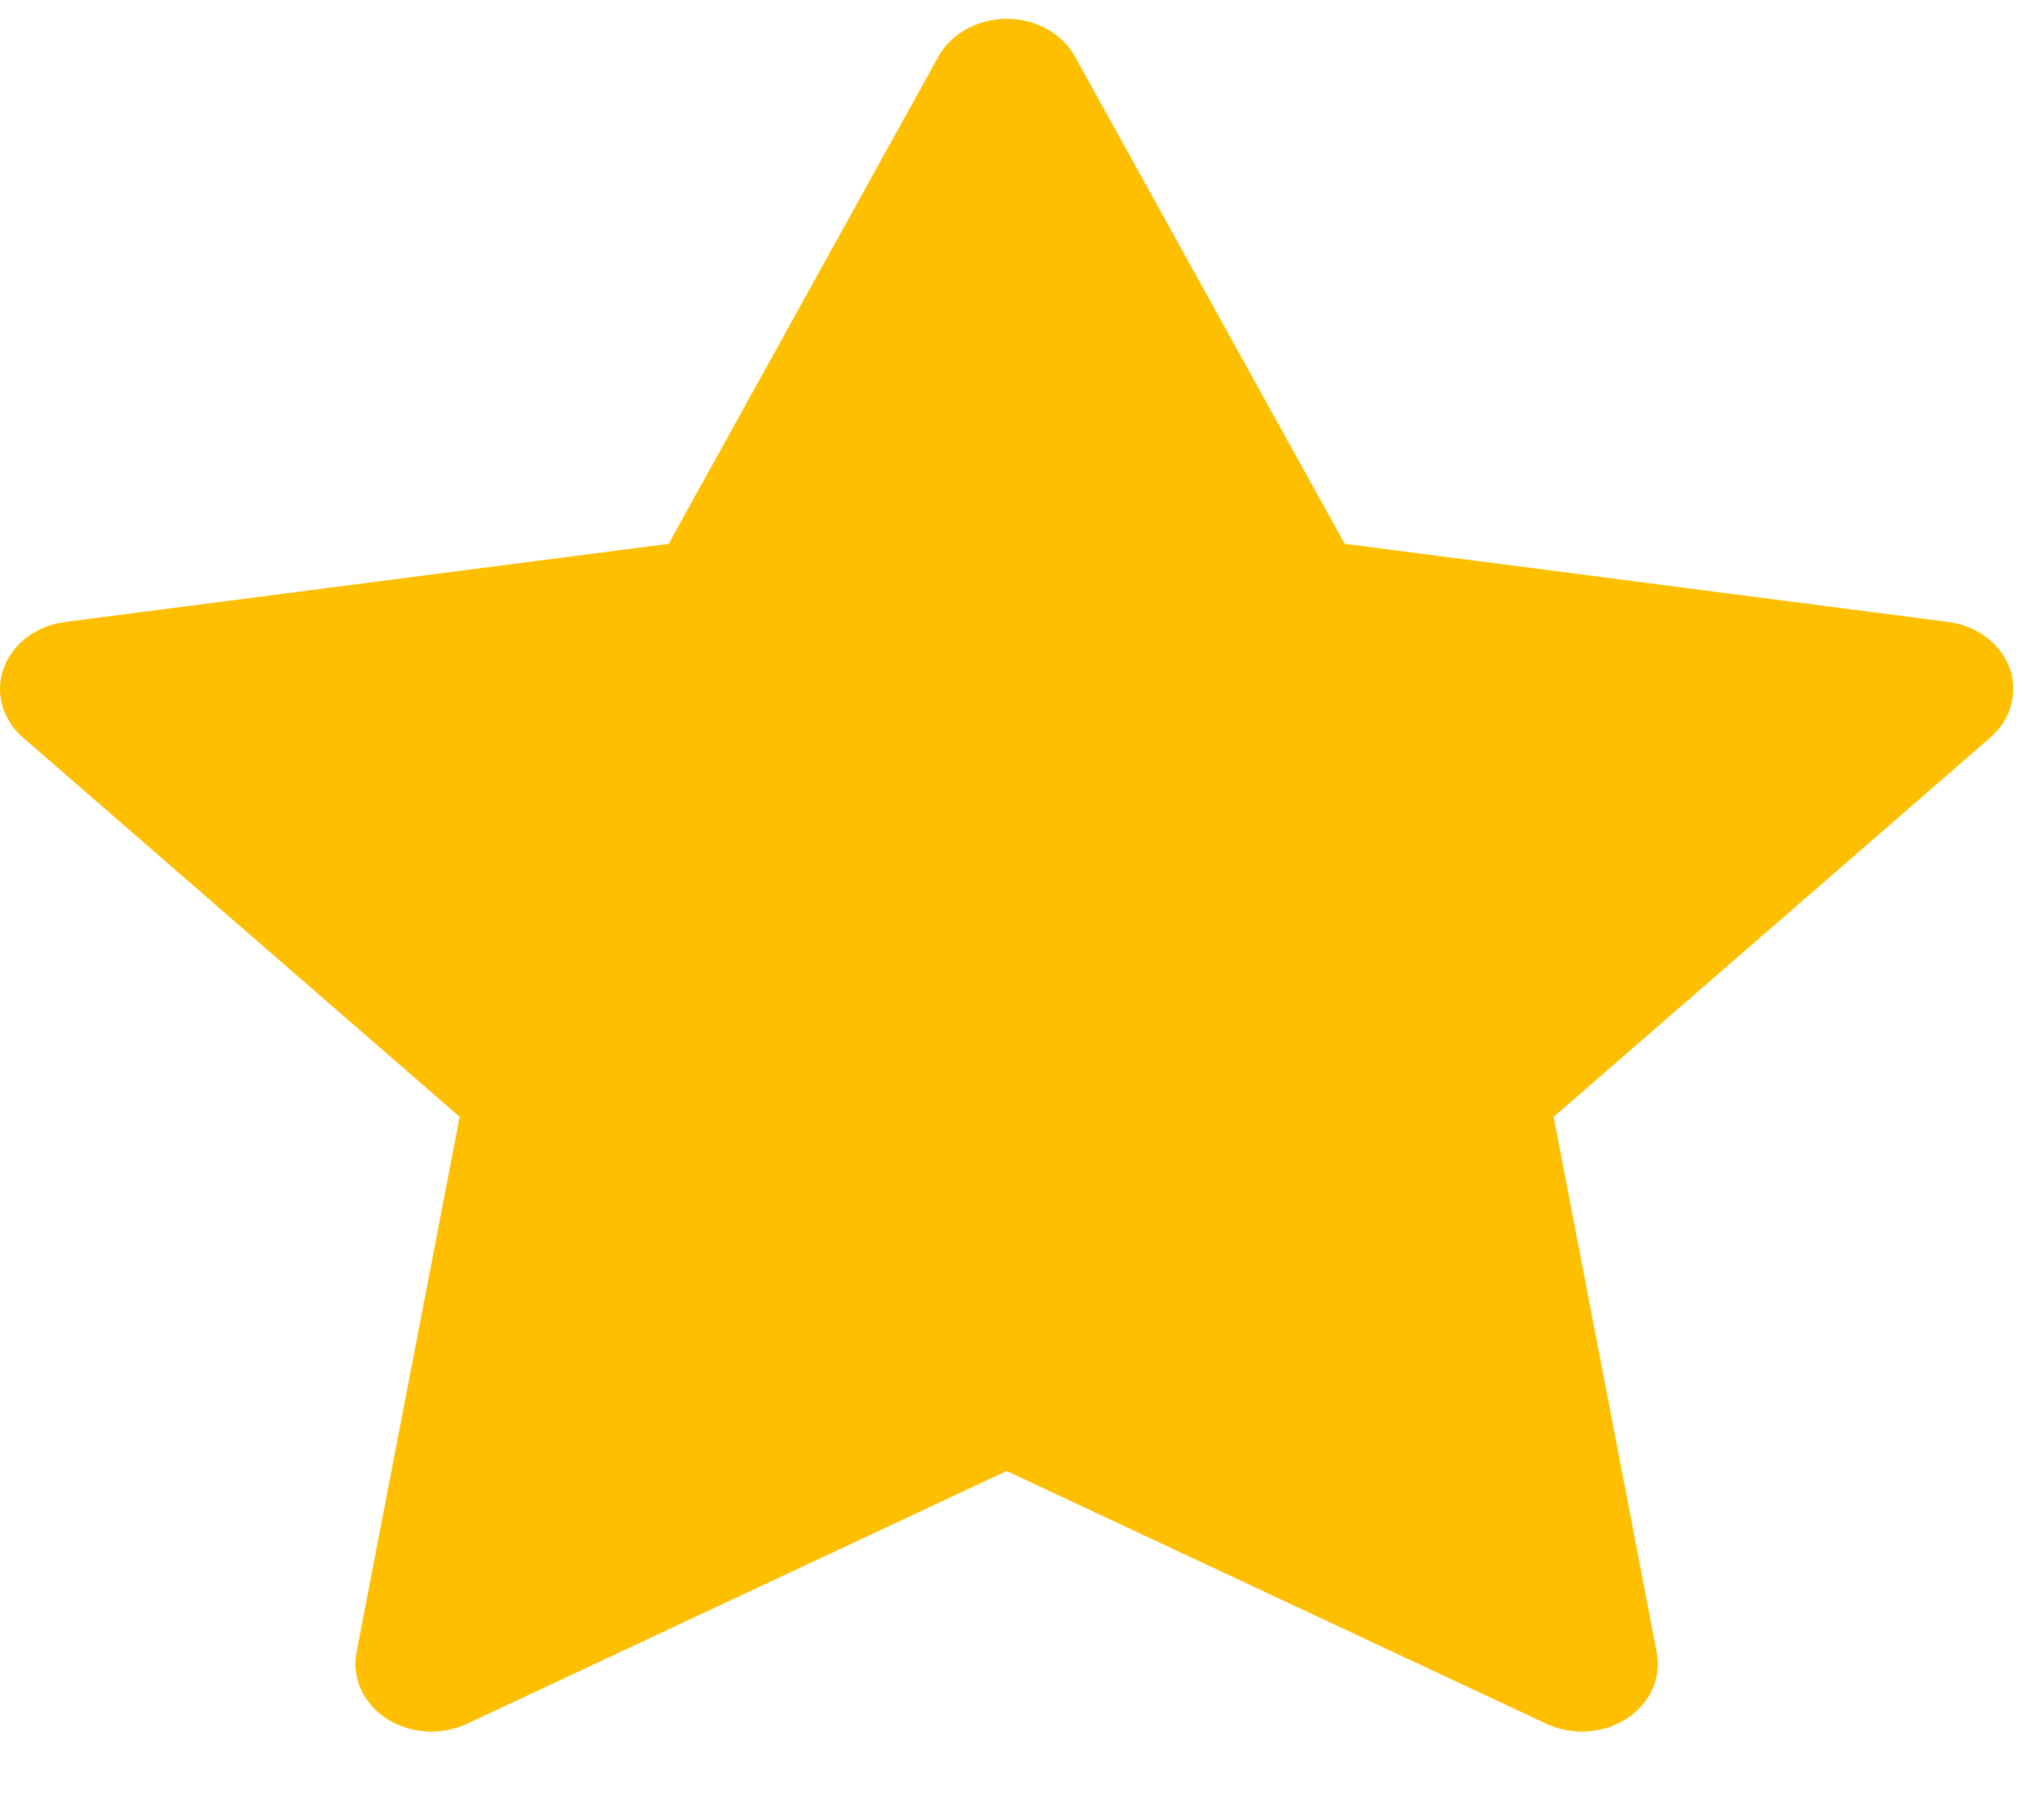
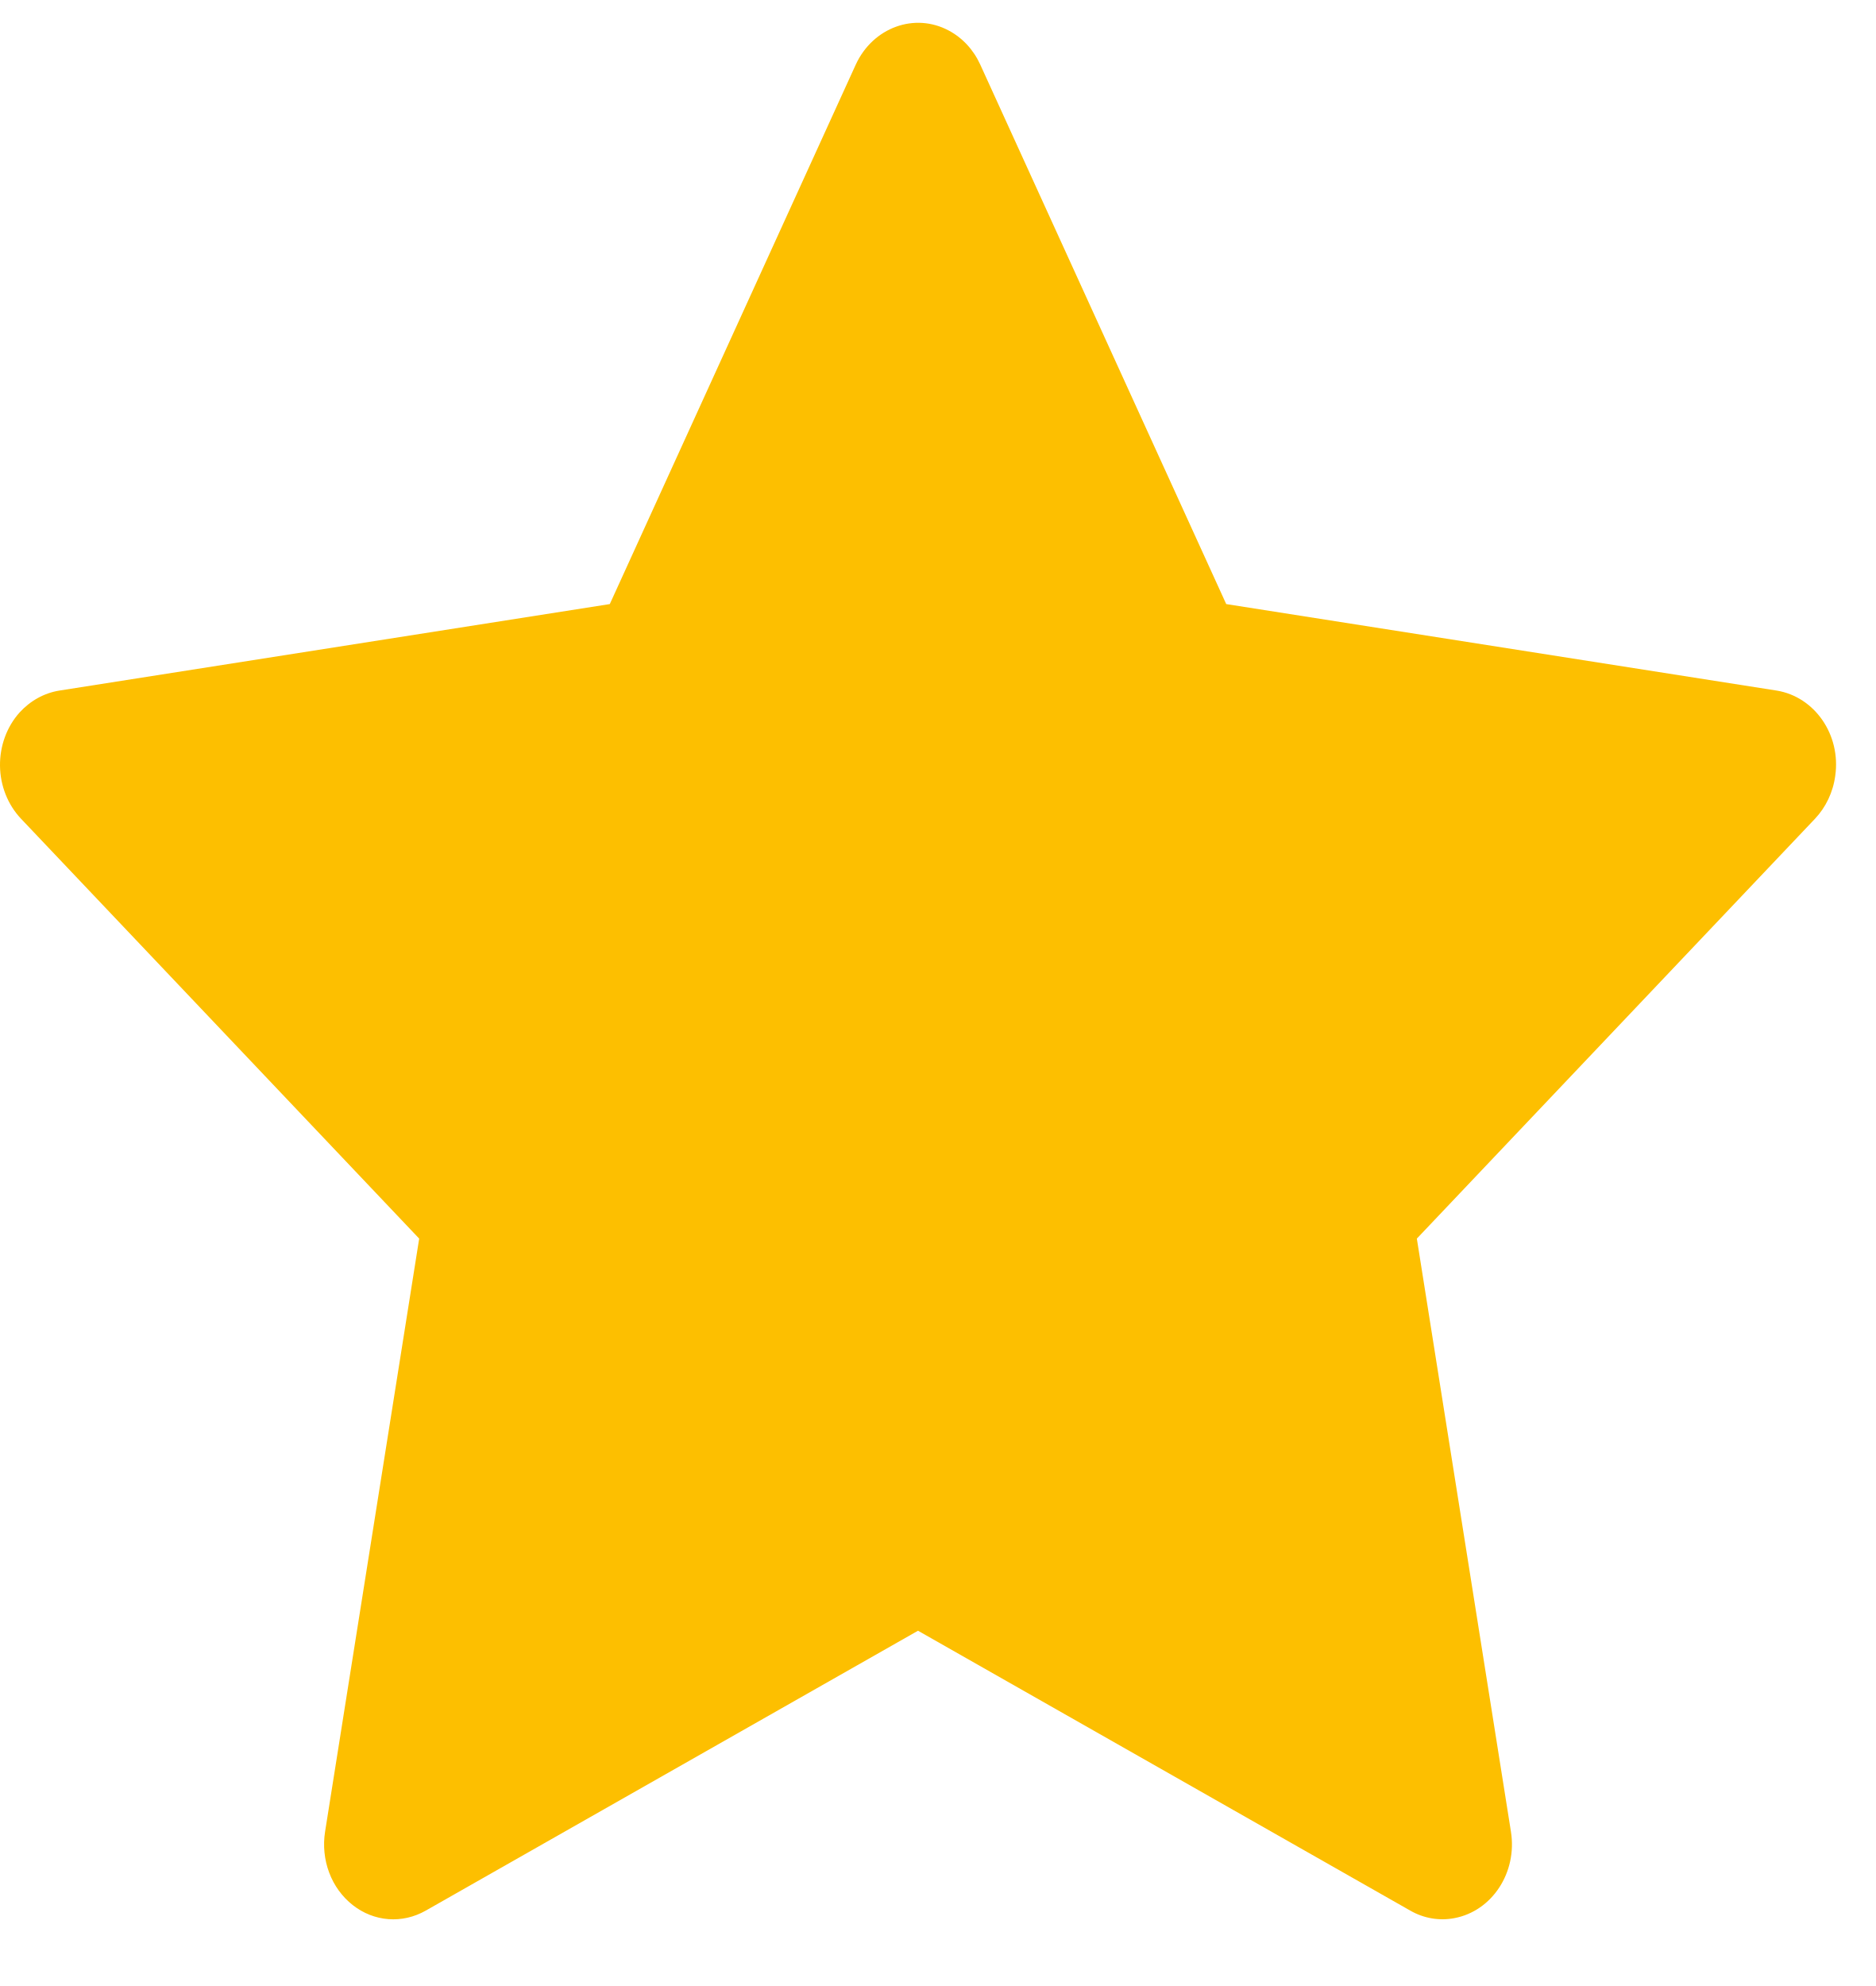
- <svg xmlns="http://www.w3.org/2000/svg" width="19" height="17" viewBox="0 0 19 17" fill="none">
-   <path d="M18.199 5.81L12.561 5.08L10.041 0.528C9.972 0.403 9.859 0.302 9.719 0.241C9.368 0.087 8.942 0.215 8.766 0.528L6.246 5.08L0.608 5.81C0.453 5.83 0.31 5.895 0.202 5.994C0.07 6.114 -0.002 6.276 6.24985e-05 6.444C0.003 6.612 0.08 6.773 0.215 6.89L4.294 10.433L3.33 15.436C3.308 15.552 3.322 15.672 3.372 15.781C3.422 15.891 3.505 15.986 3.612 16.055C3.72 16.125 3.847 16.166 3.979 16.174C4.111 16.183 4.243 16.158 4.361 16.103L9.403 13.741L14.446 16.103C14.584 16.168 14.744 16.19 14.897 16.166C15.283 16.107 15.543 15.78 15.476 15.436L14.513 10.433L18.592 6.89C18.703 6.793 18.776 6.666 18.798 6.528C18.858 6.182 18.587 5.861 18.199 5.81Z" fill="#FDBF00" />
+ <svg xmlns="http://www.w3.org/2000/svg" width="17" height="18" viewBox="0 0 17 18" fill="none">
+   <path d="M16.106 6.259L11.116 5.475L8.886 0.585C8.825 0.451 8.725 0.343 8.601 0.277C8.291 0.111 7.913 0.249 7.758 0.585L5.528 5.475L0.538 6.259C0.401 6.281 0.275 6.351 0.178 6.457C0.062 6.586 -0.002 6.76 0 6.941C0.002 7.121 0.071 7.294 0.19 7.42L3.8 11.226L2.947 16.601C2.927 16.726 2.94 16.855 2.984 16.972C3.028 17.09 3.102 17.191 3.197 17.266C3.292 17.341 3.404 17.385 3.521 17.394C3.638 17.403 3.755 17.376 3.859 17.317L8.322 14.78L12.785 17.317C12.907 17.387 13.048 17.411 13.184 17.385C13.526 17.321 13.756 16.971 13.697 16.601L12.844 11.226L16.454 7.42C16.552 7.316 16.617 7.18 16.637 7.031C16.69 6.659 16.45 6.315 16.106 6.259Z" fill="#FDBF00" />
</svg>
